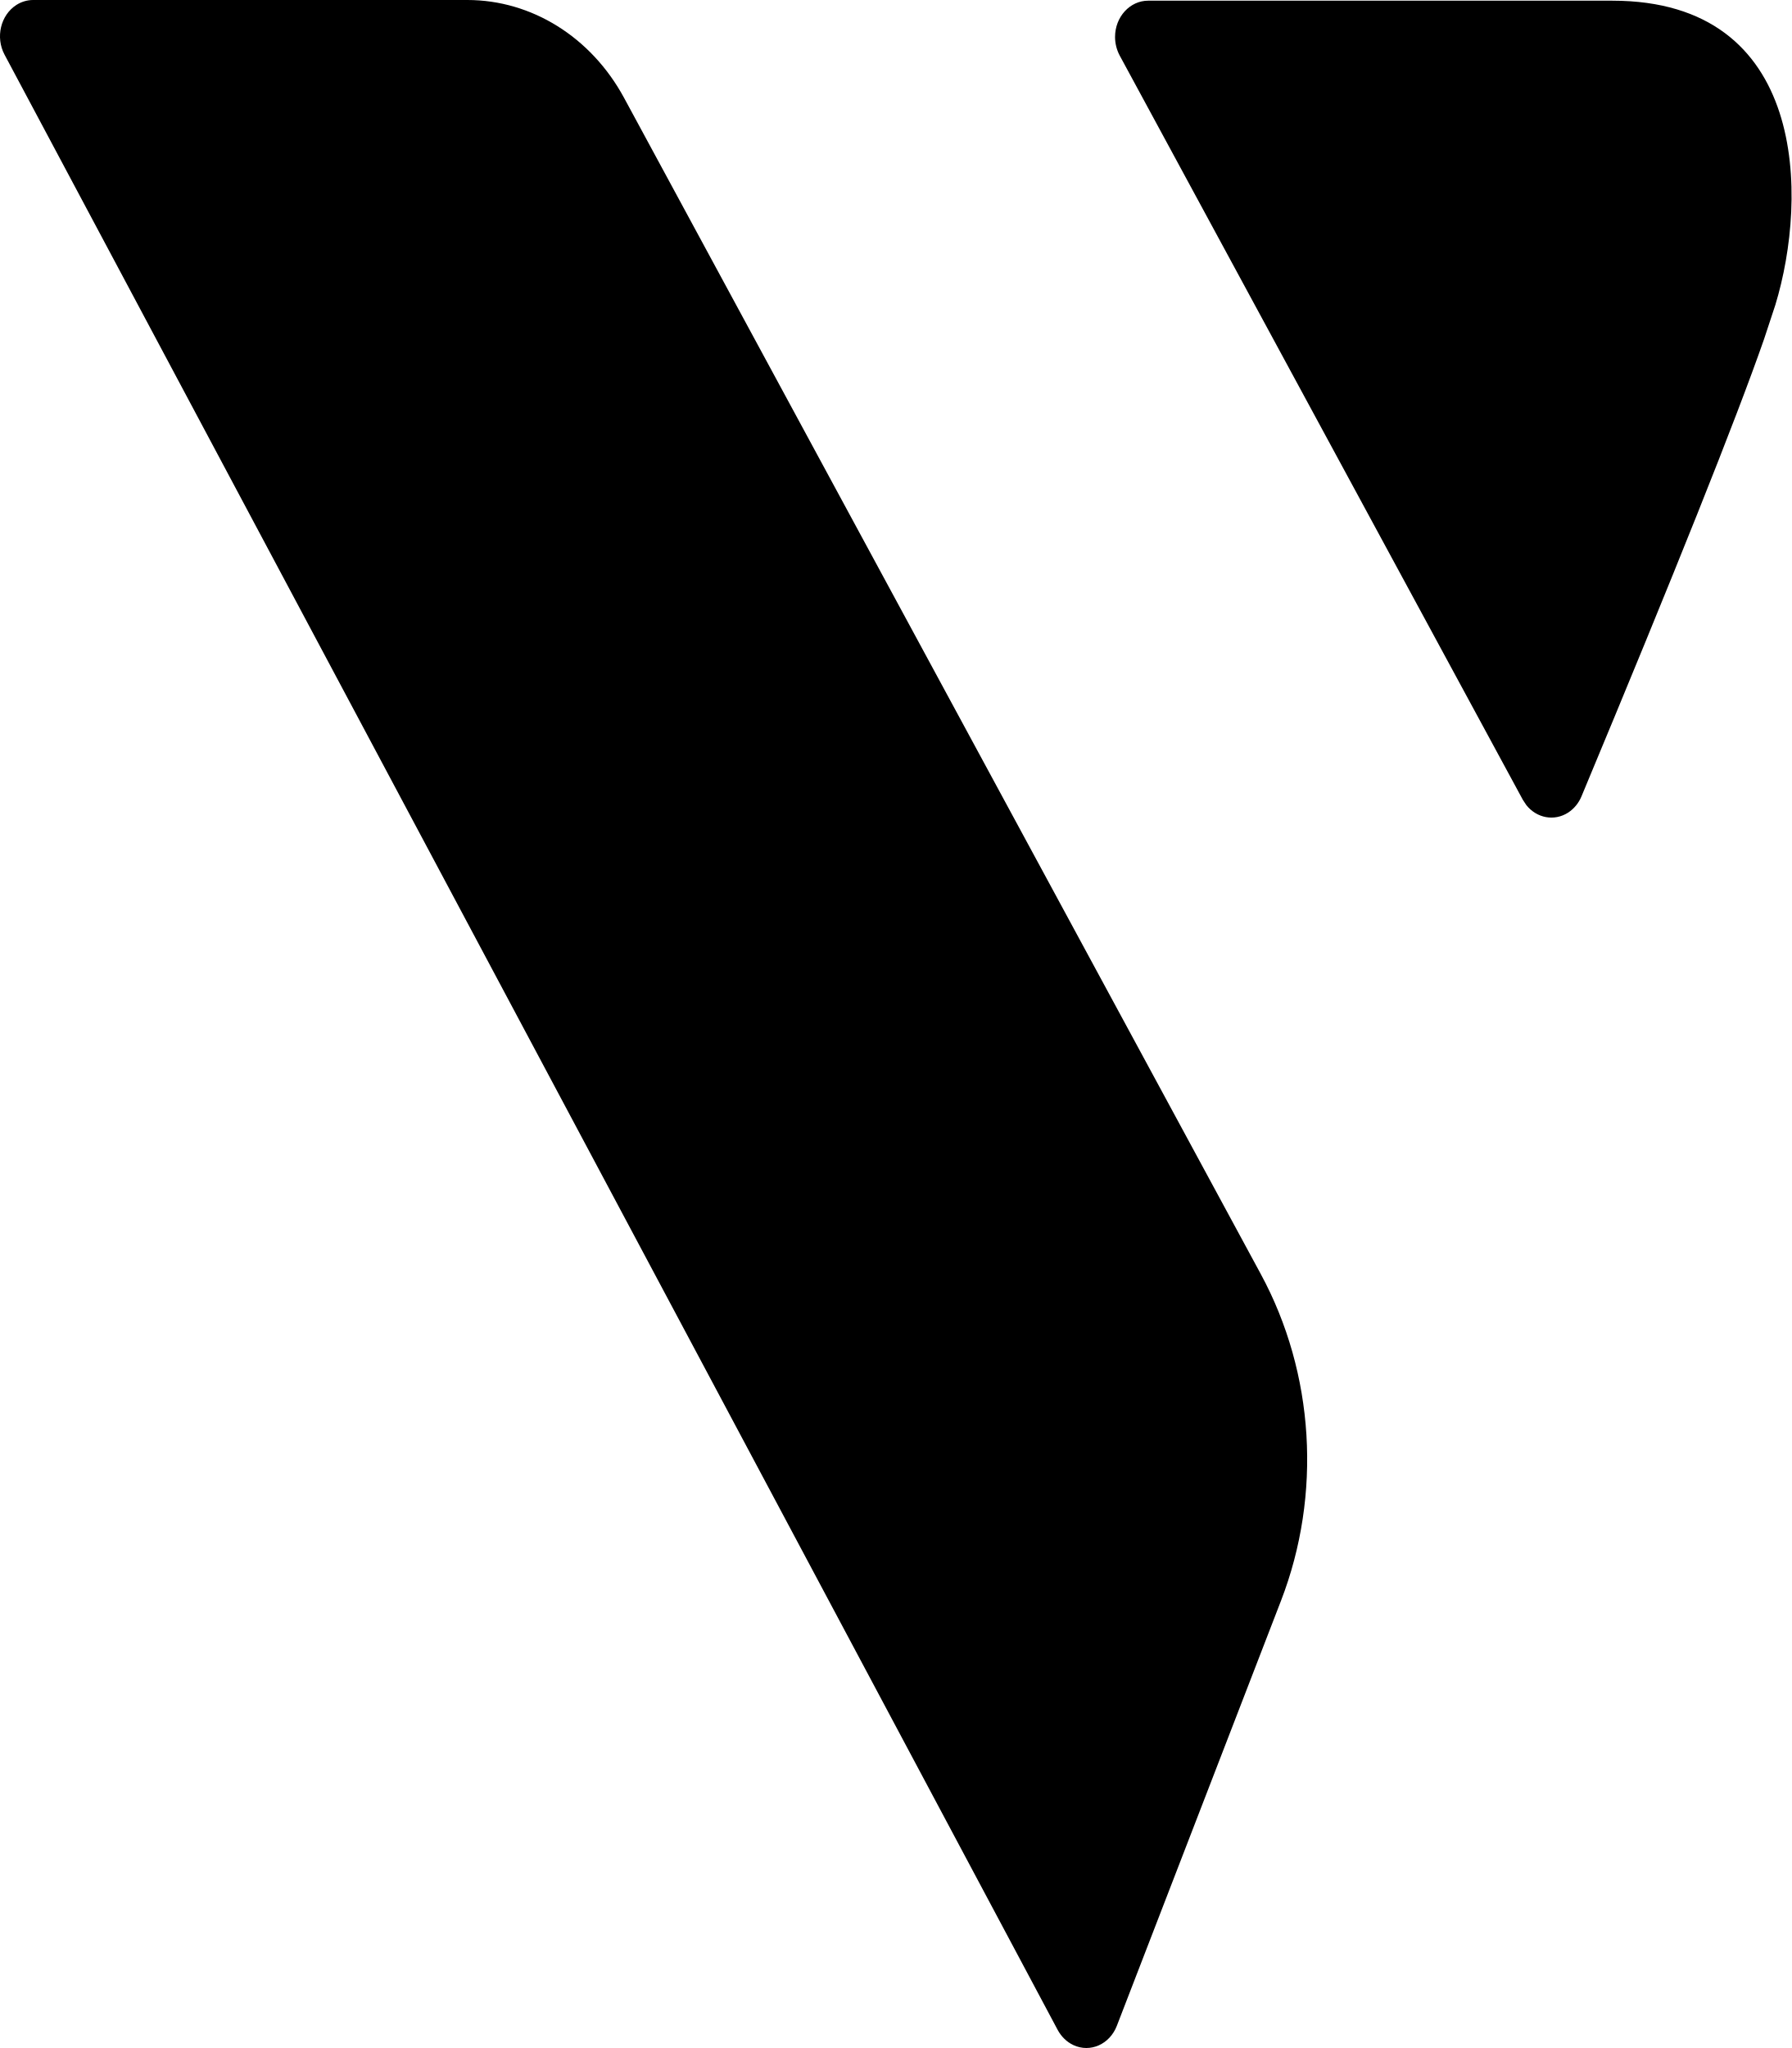
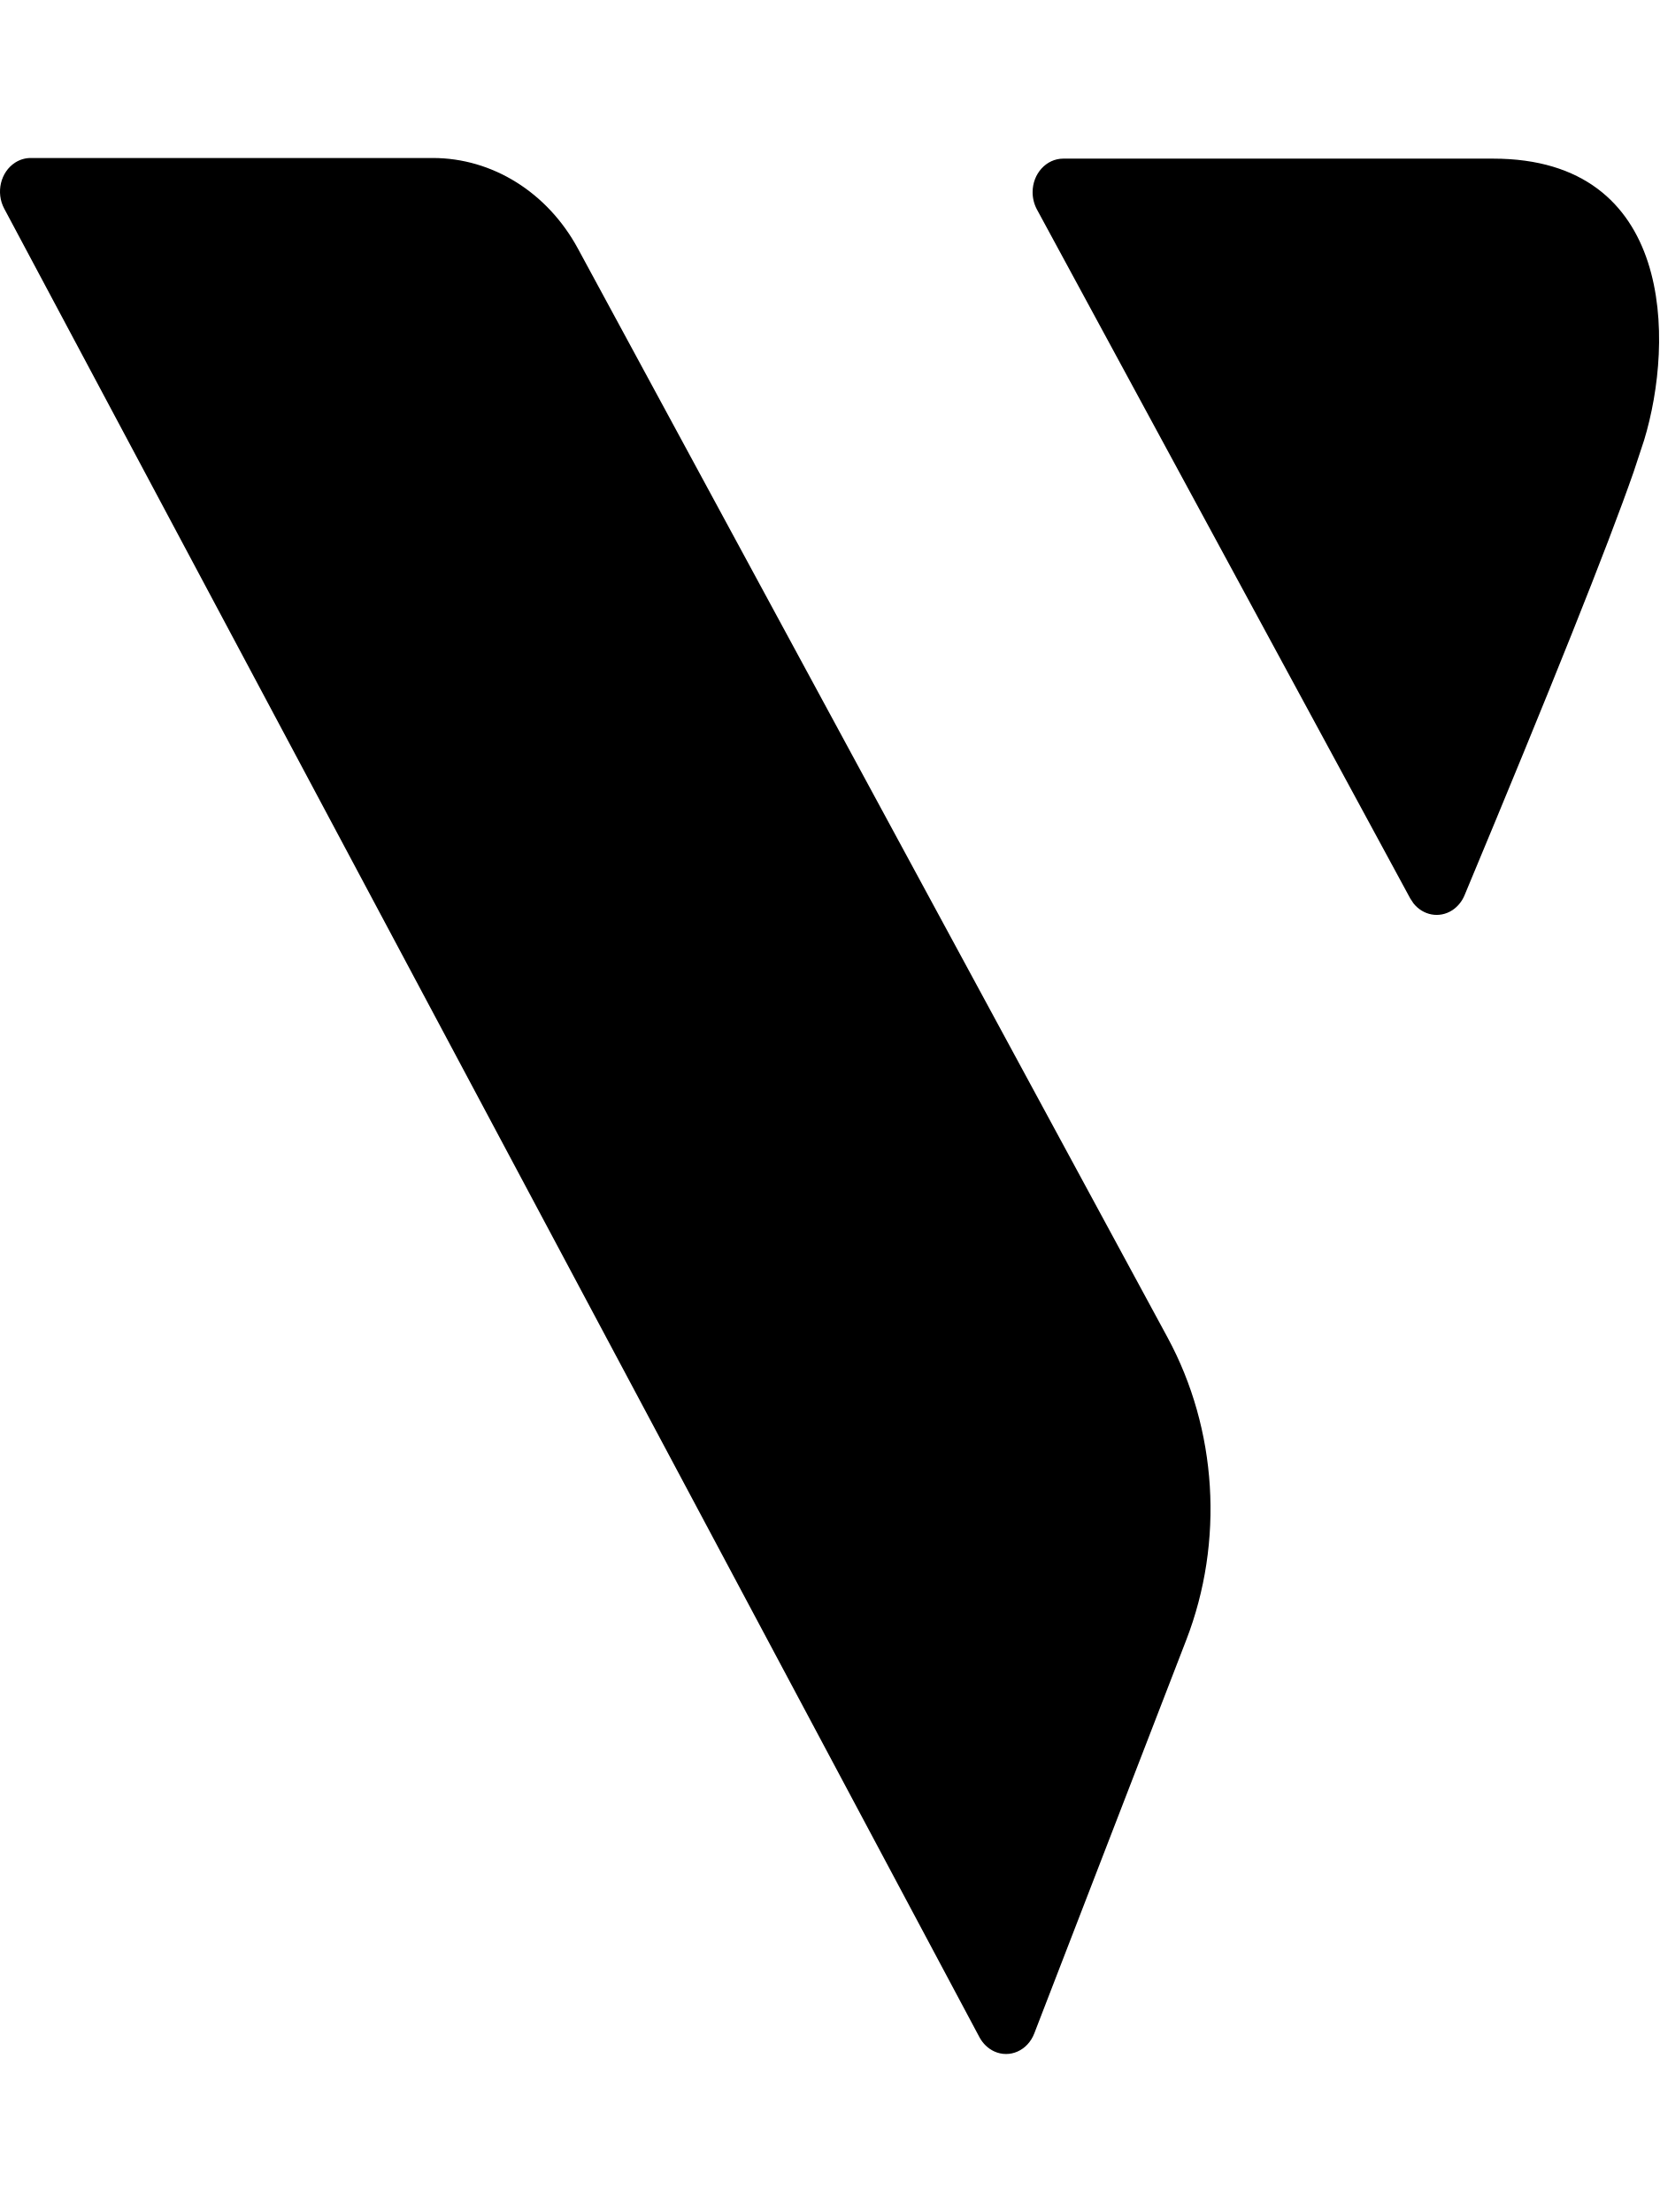
- <svg xmlns="http://www.w3.org/2000/svg" class="_vendrLogo_l7scf_188" viewBox="0 0 21 24" fill="none" aria-label="Vendr logo" role="img">
+ <svg xmlns="http://www.w3.org/2000/svg" class="_vendrLogo_l7scf_188" viewBox="0 -2 21 28" fill="none" aria-label="Vendr logo" role="img">
  <path fill-rule="evenodd" clip-rule="evenodd" d="M7.314 1.145L14.778 14.93C15.408 16.093 15.496 17.514 15.015 18.759L13.091 23.74C13.007 23.957 12.78 24.058 12.582 23.966C12.505 23.93 12.441 23.868 12.398 23.789L0.053 0.64C-0.055 0.437 0.007 0.177 0.192 0.058C0.252 0.02 0.319 0 0.388 0H5.478C6.232 0 6.929 0.435 7.314 1.145ZM18.898 0.008C21.193 0.008 21.193 2.314 20.81 3.572L20.677 3.975C20.347 4.921 19.633 6.707 18.537 9.333C18.504 9.412 18.45 9.477 18.382 9.522C18.218 9.628 18.012 9.587 17.891 9.435L17.85 9.373L13.124 0.65C13.089 0.584 13.07 0.509 13.07 0.433C13.07 0.198 13.244 0.008 13.458 0.008H18.898Z" fill="currentColor" />
</svg>
